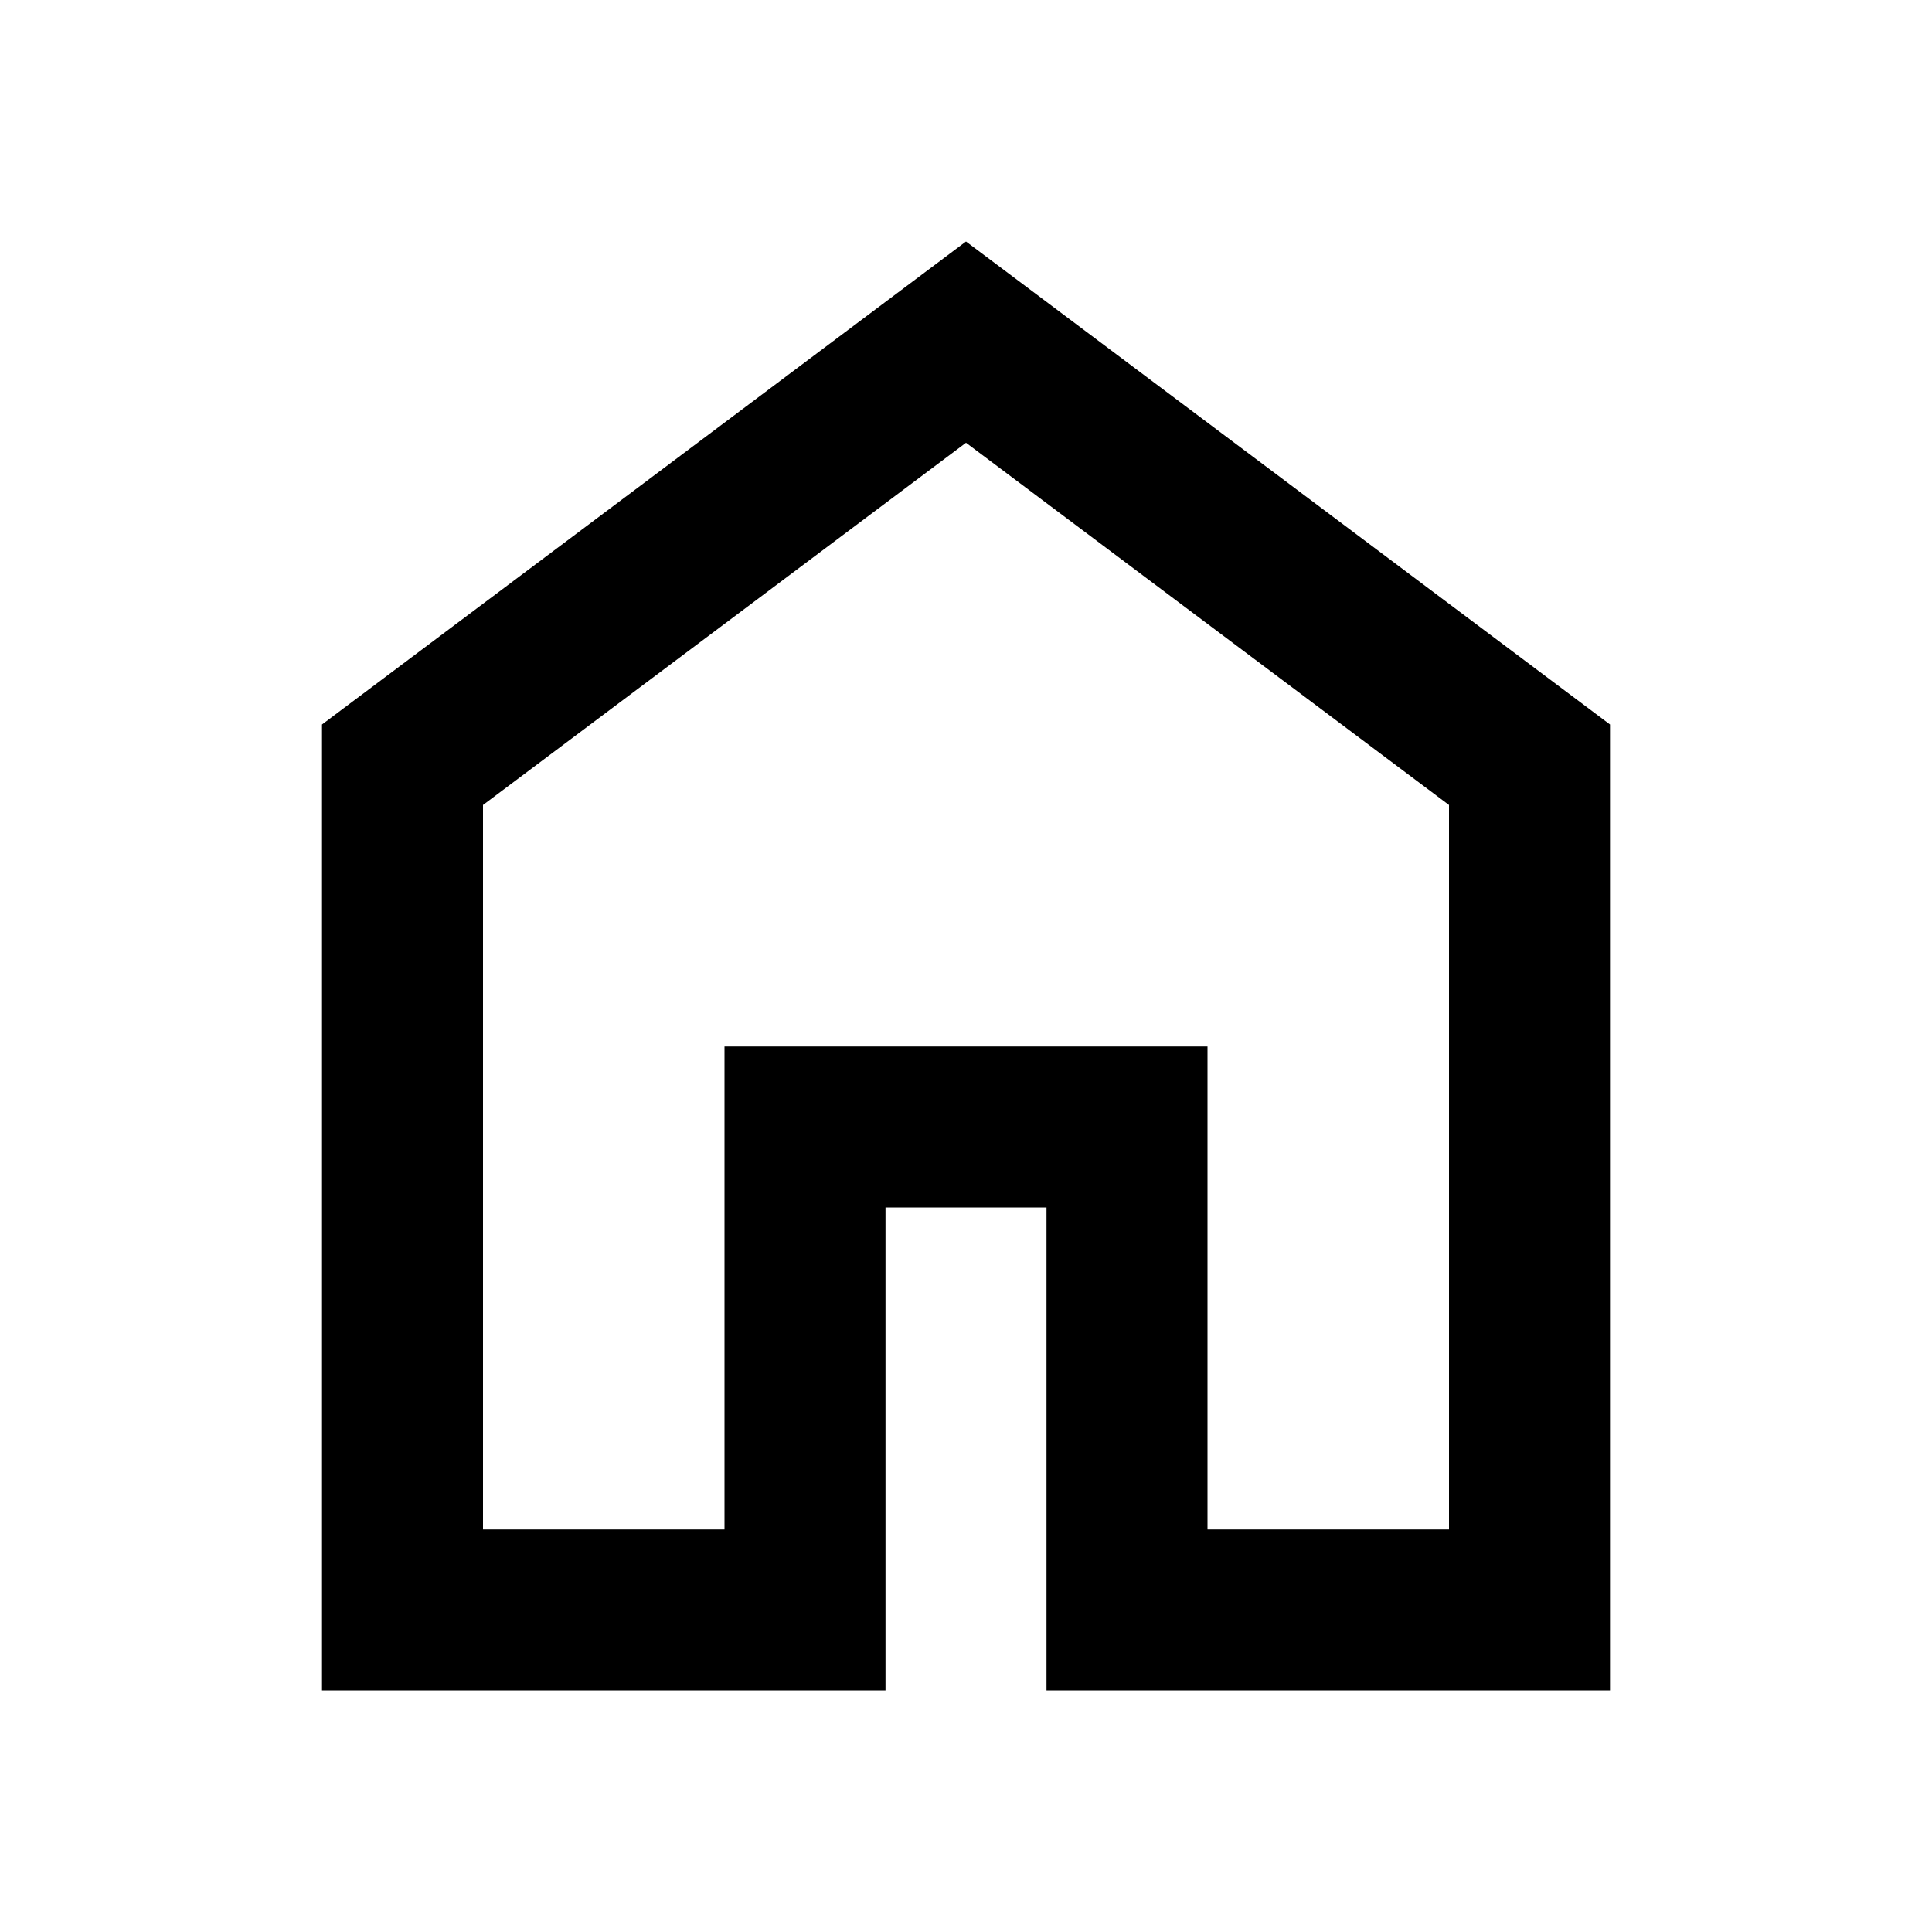
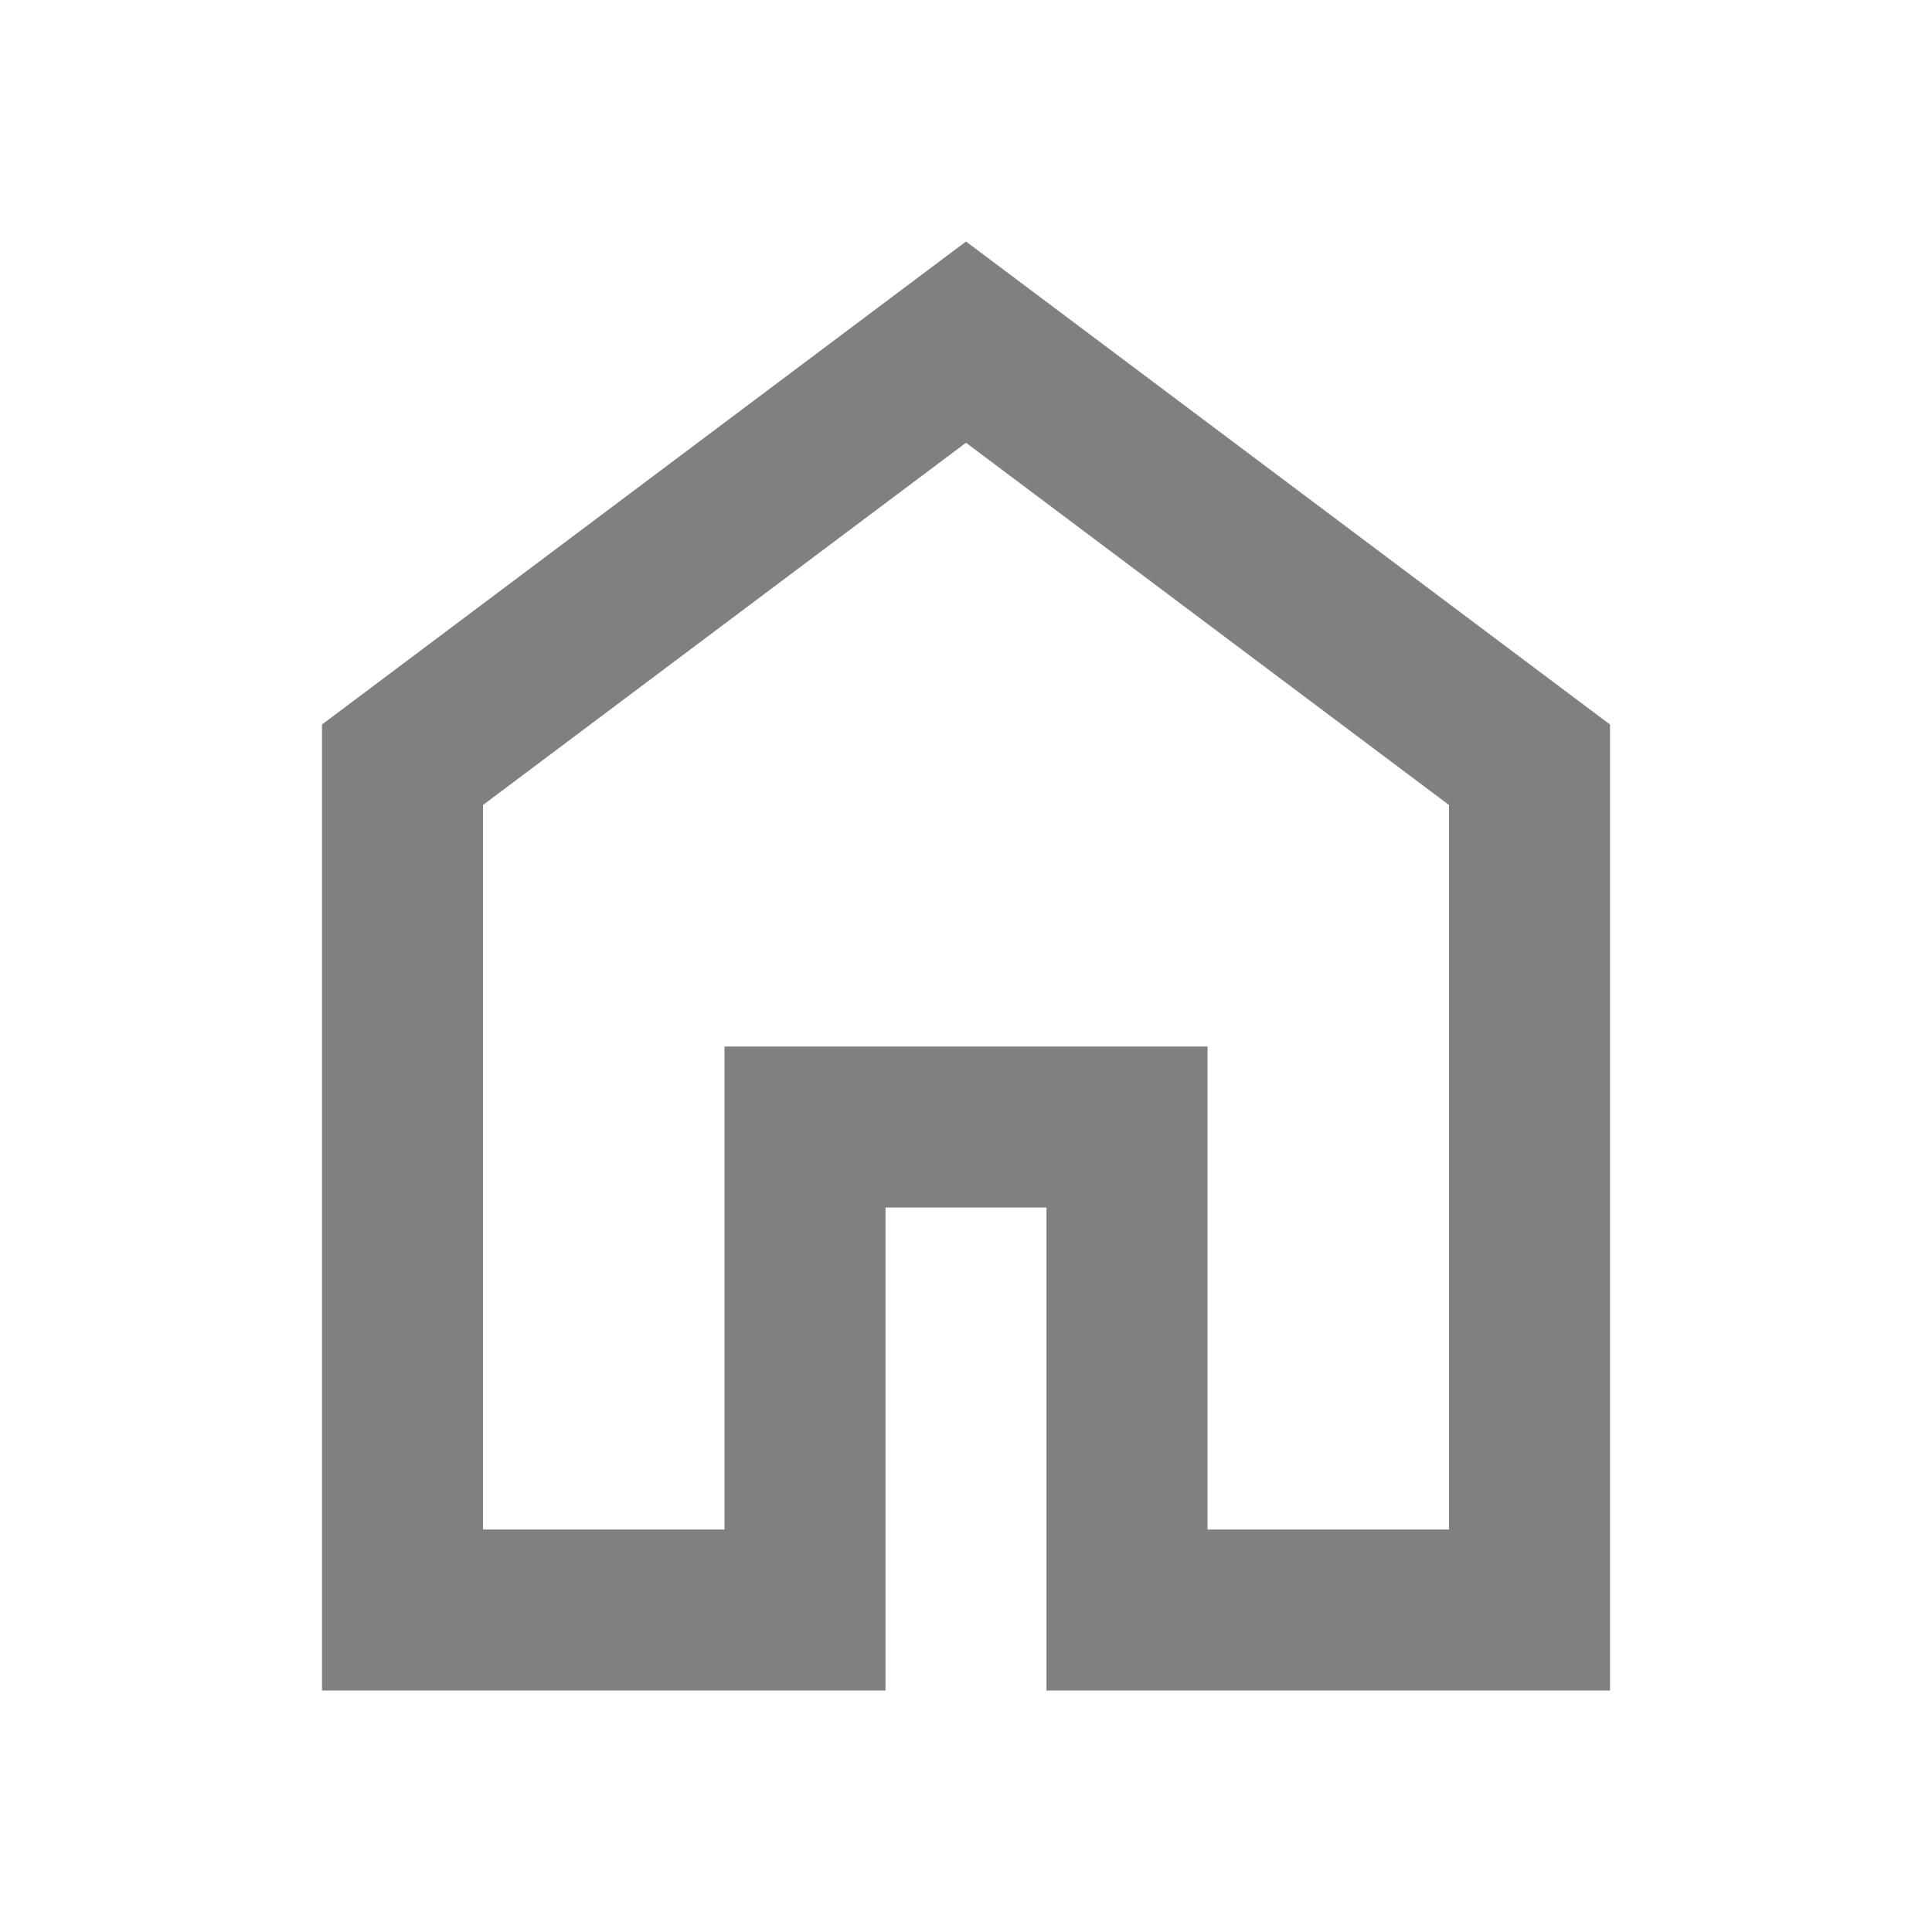
- <svg xmlns="http://www.w3.org/2000/svg" height="24" viewBox="0 -960 960 960" width="24">
+ <svg xmlns="http://www.w3.org/2000/svg" height="24" fill="grey" viewBox="0 -960 960 960" width="24">
  <path d="M240-200h120v-240h240v240h120v-360L480-740 240-560v360Zm-80 80v-480l320-240 320 240v480H520v-240h-80v240H160Zm320-350Z" />
</svg>
